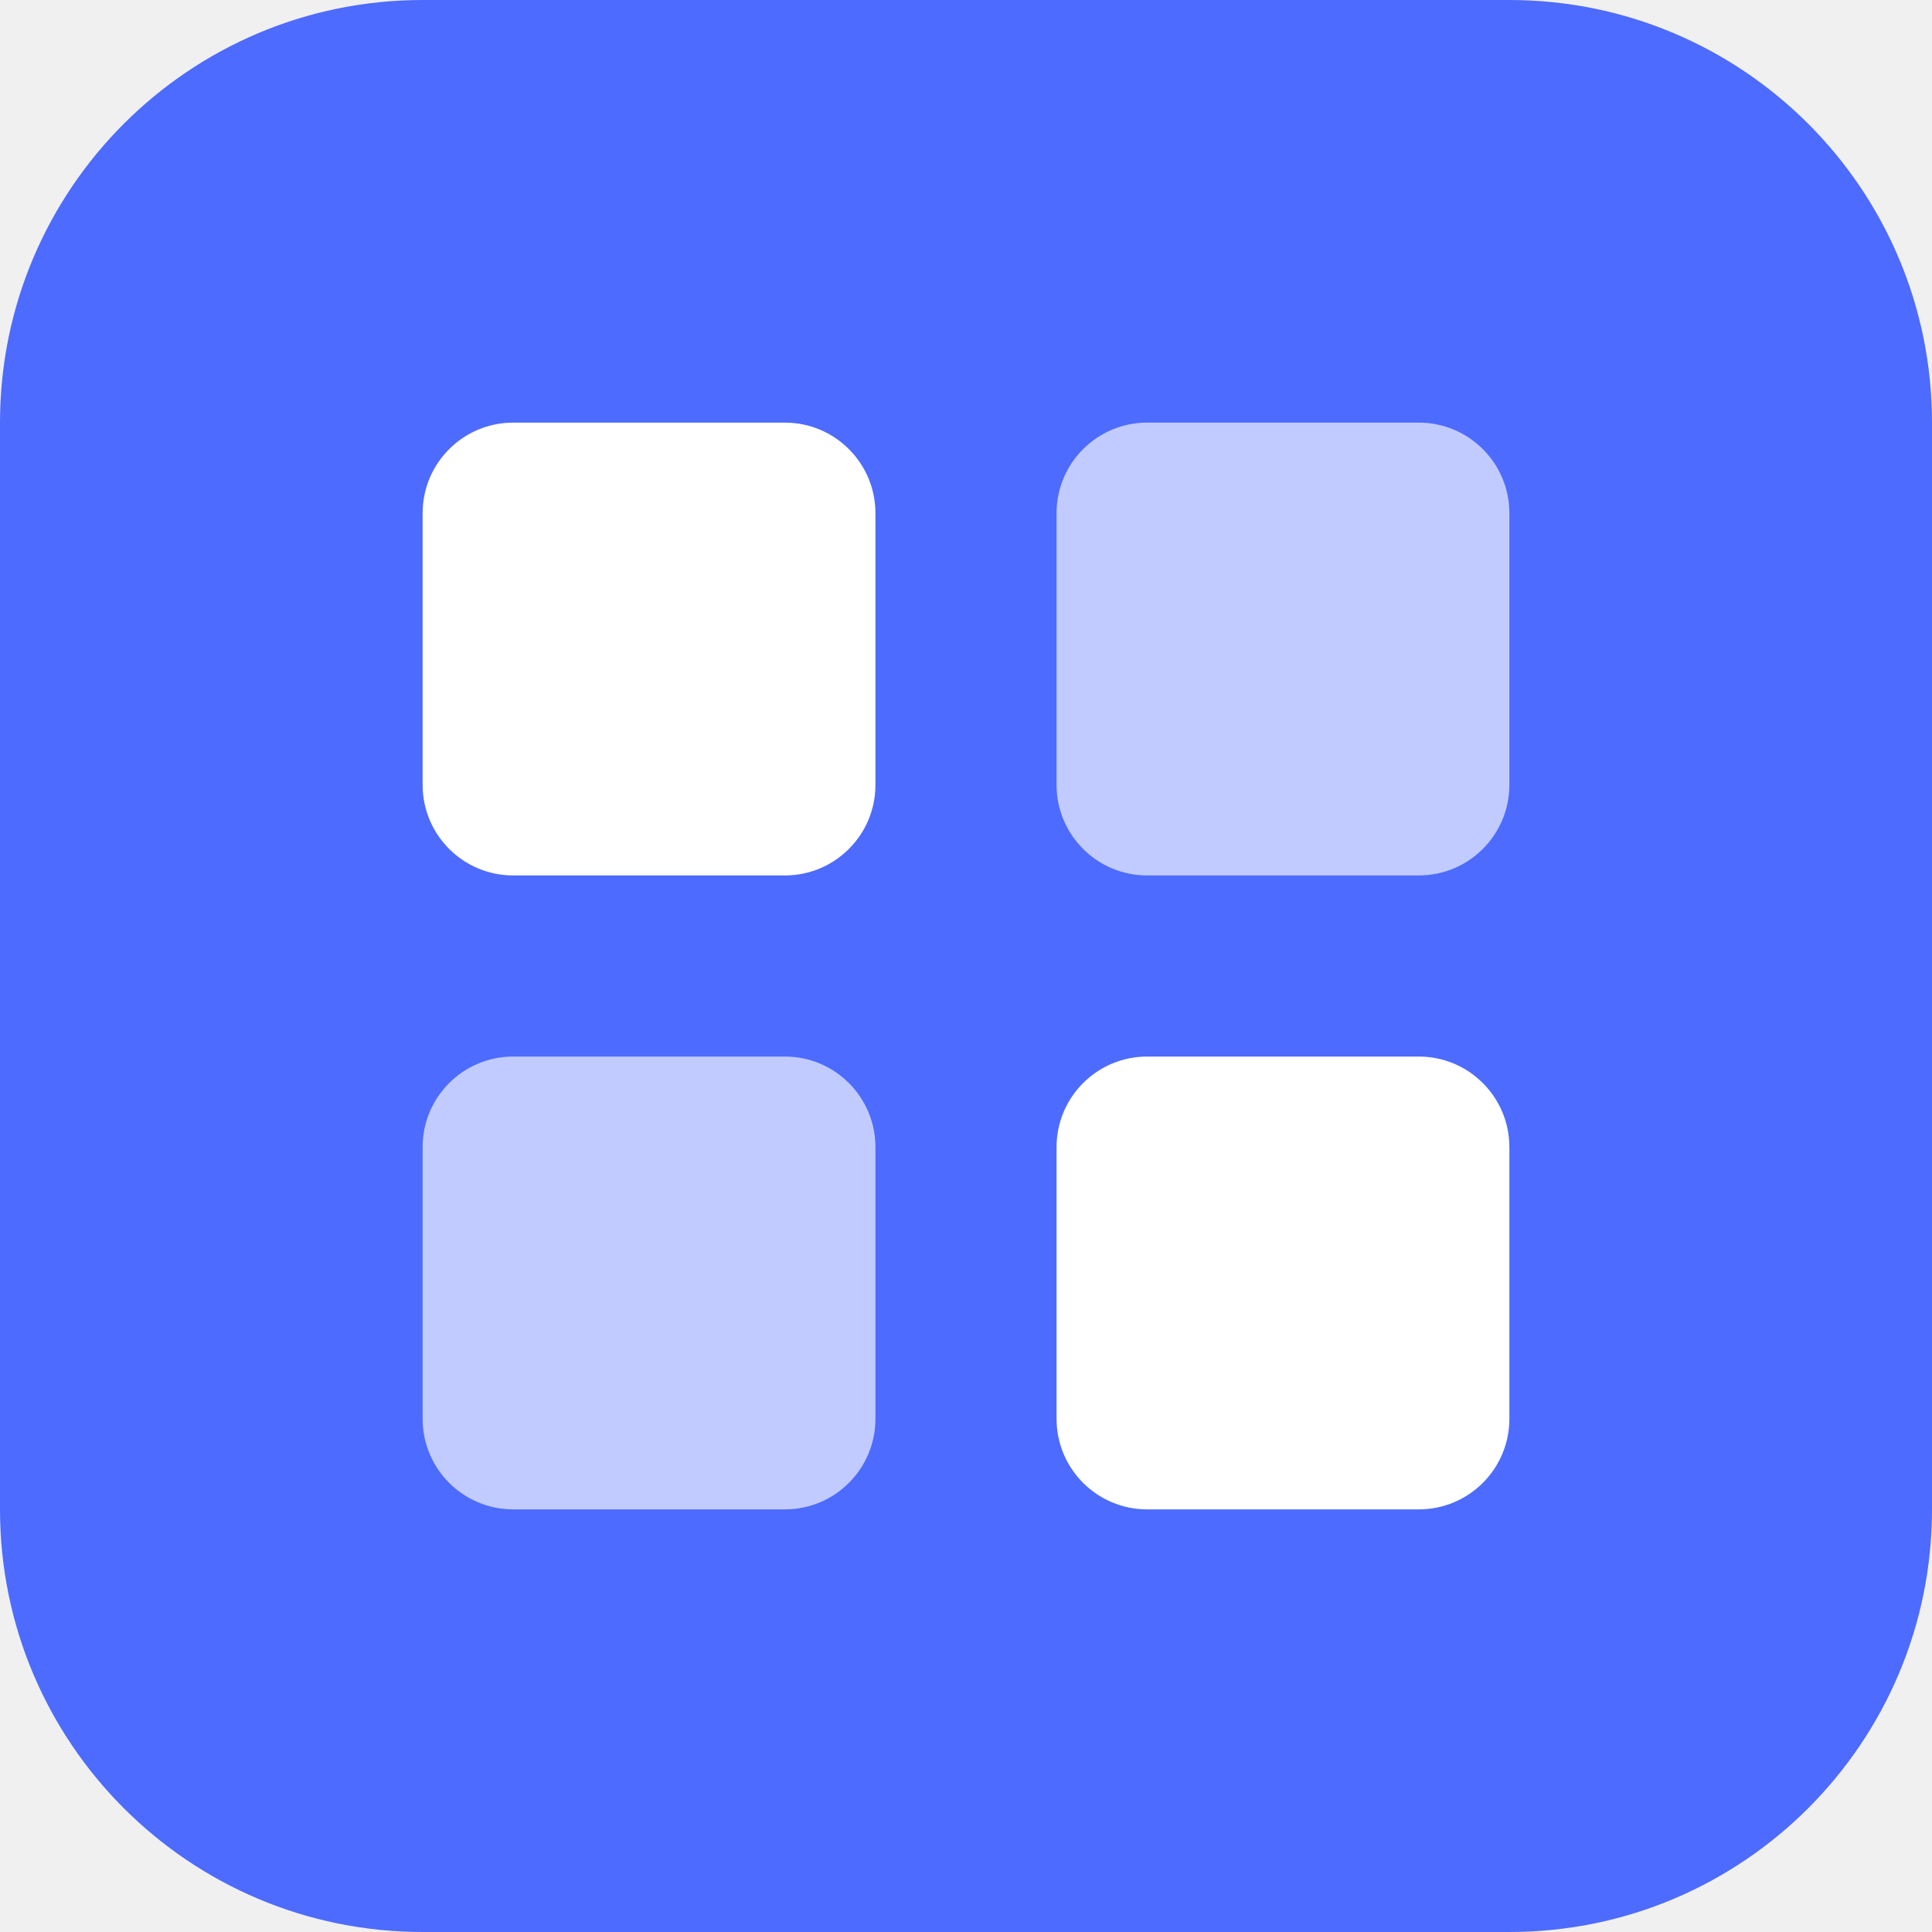
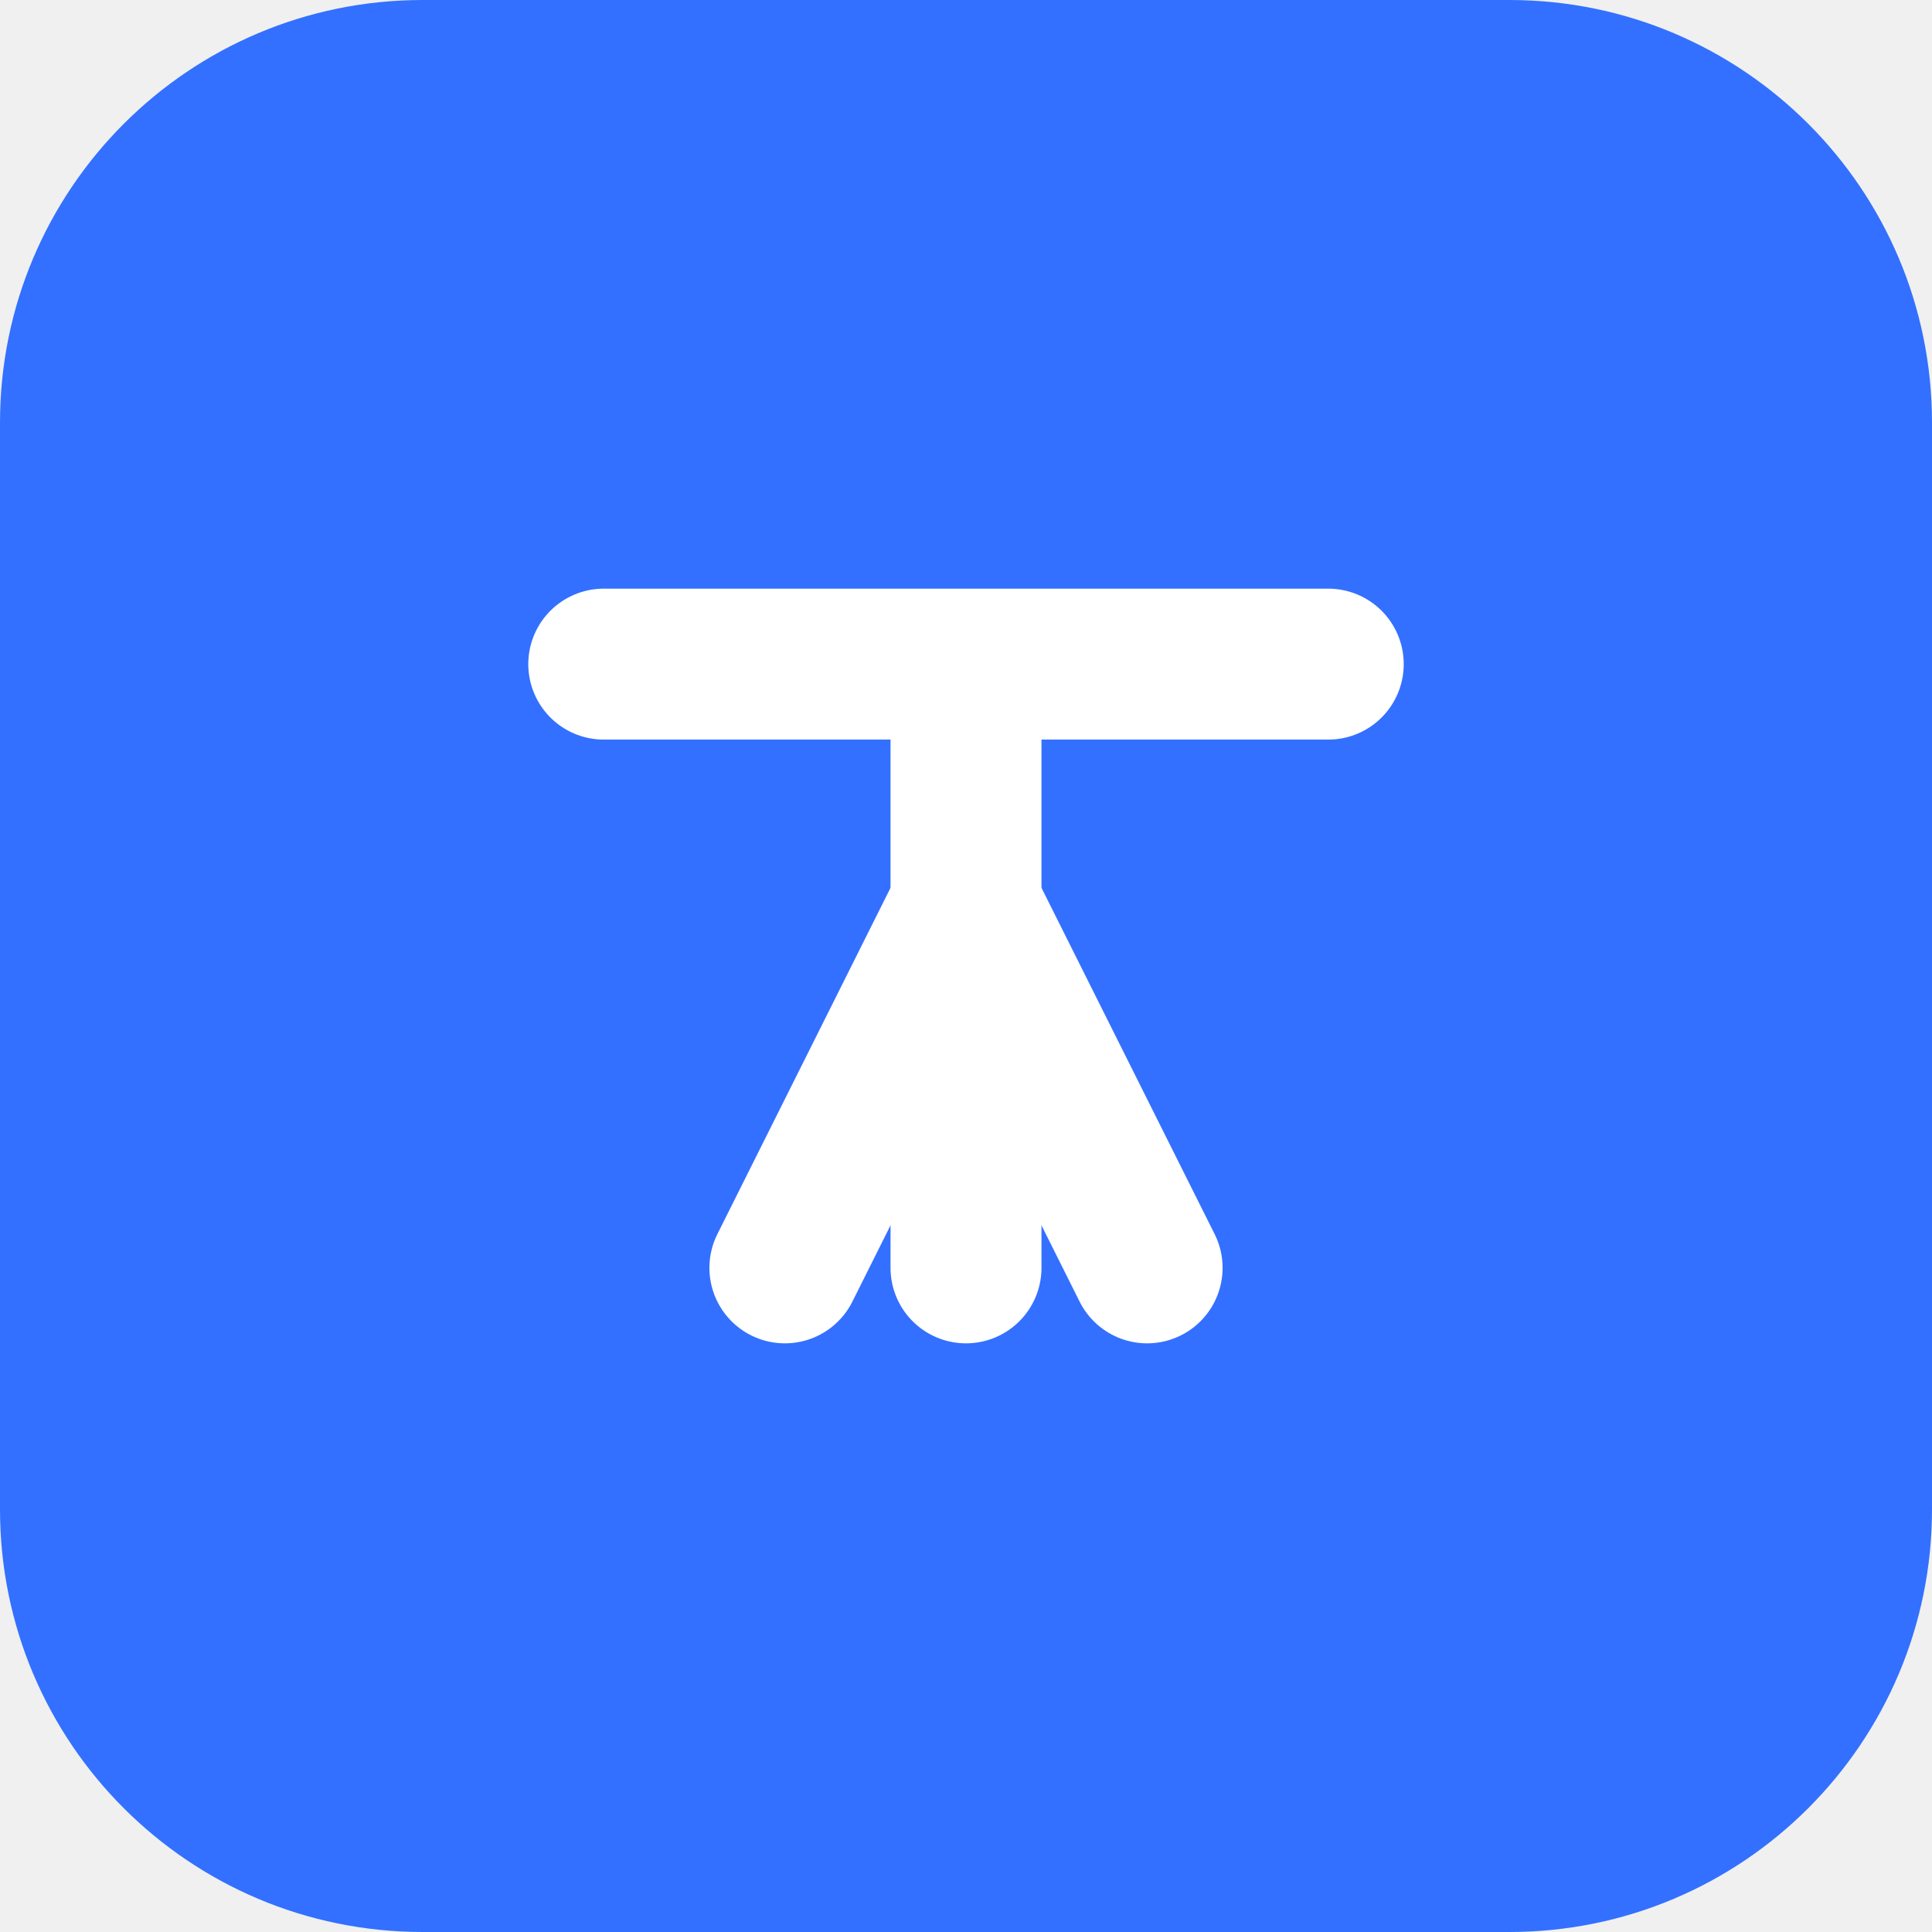
- <svg xmlns="http://www.w3.org/2000/svg" width="32" height="32" viewBox="0 0 32 32" fill="none">
-   <rect width="32" height="32" rx="7" fill="#4d6bfe" />
-   <rect x="7" y="7" width="7.5" height="7.5" rx="1.5" fill="#ffffff" />
-   <rect x="17.5" y="7" width="7.5" height="7.5" rx="1.5" fill="#ffffff" fill-opacity="0.65" />
-   <rect x="7" y="17.5" width="7.5" height="7.5" rx="1.5" fill="#ffffff" fill-opacity="0.65" />
-   <rect x="17.5" y="17.5" width="7.5" height="7.5" rx="1.5" fill="#ffffff" />
+ <svg xmlns="http://www.w3.org/2000/svg" width="64" height="64" viewBox="0 0 64 64" role="img" aria-label="TidyWork">
+   <rect width="64" height="64" rx="14" fill="#3370ff" />
+   <path d="M20 22 h24 M32 22 v20" stroke="#ffffff" stroke-width="5" stroke-linecap="round" fill="none" />
+   <path d="M26 42 l6 -12 6 12" stroke="#ffffff" stroke-width="5" stroke-linecap="round" stroke-linejoin="round" fill="none" />
</svg>
